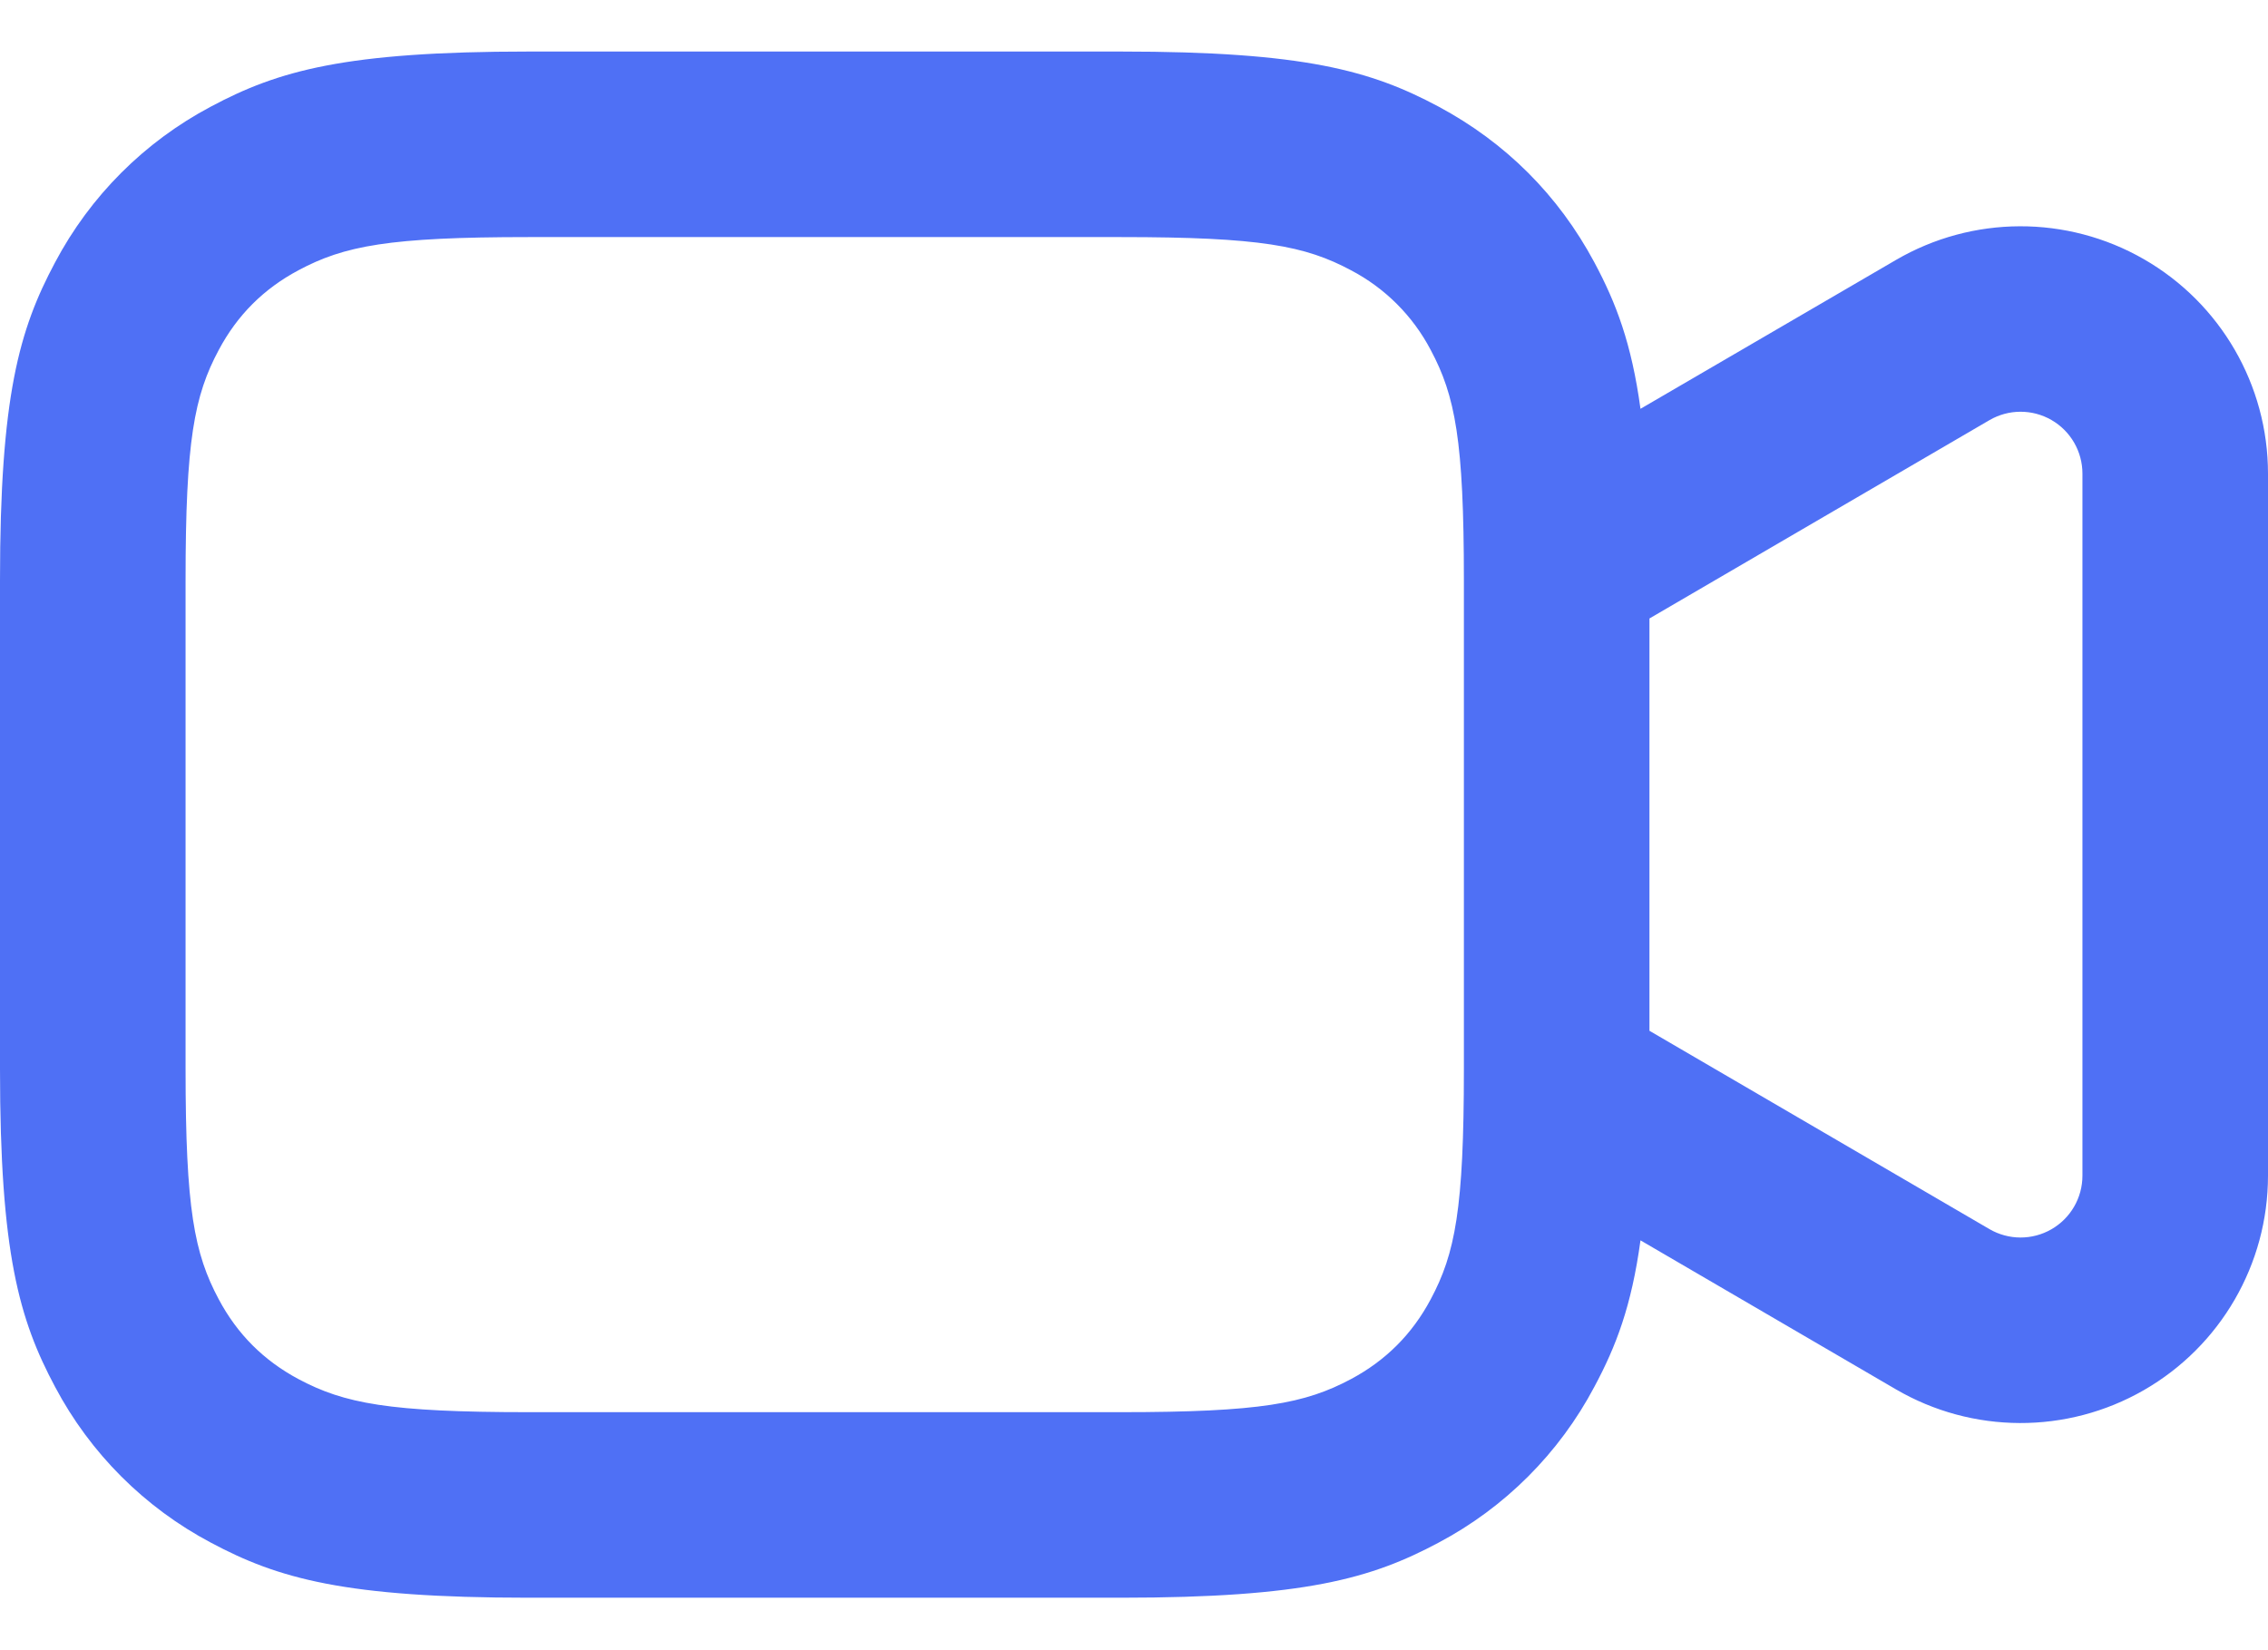
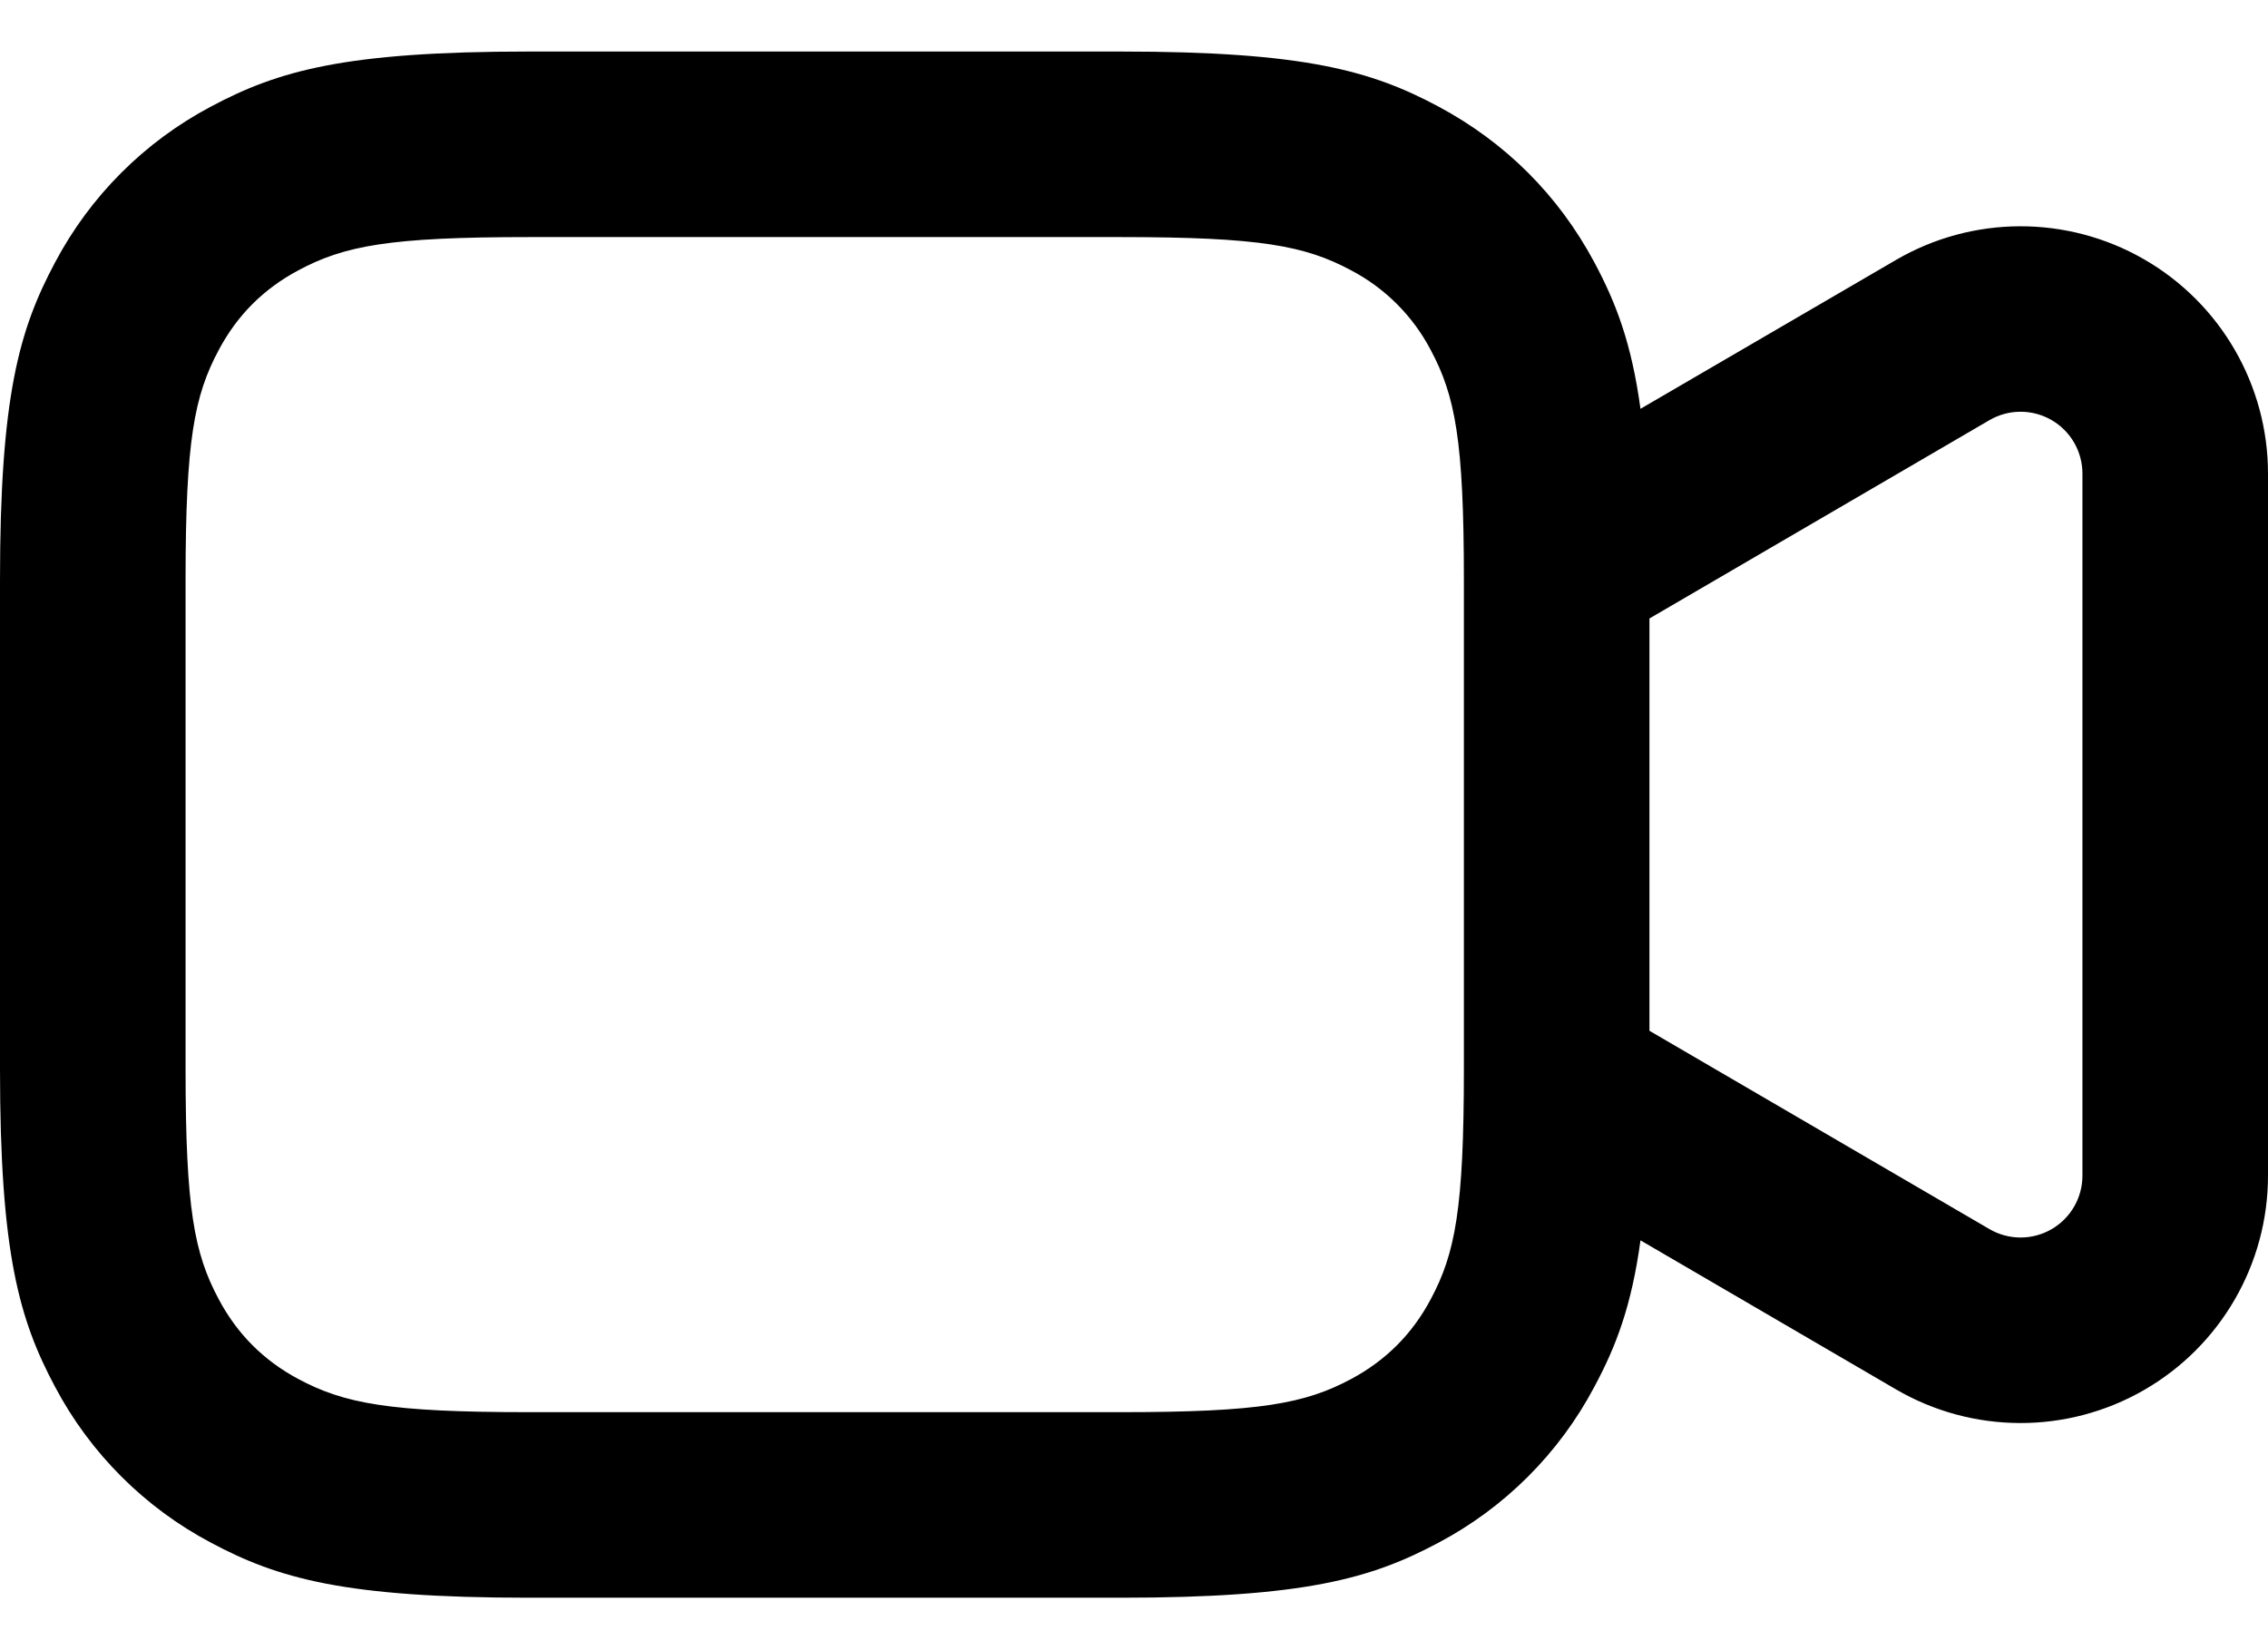
<svg xmlns="http://www.w3.org/2000/svg" width="22" height="16" viewBox="0 0 22 16">
  <g>
    <g>
-       <path fill="#4f70f5" d="M10.872.5c1.783 0 2.43.186 3.082.534.651.349 1.163.86 1.512 1.512.21.393.36.783.447 1.42l2.478-1.444A2.4 2.4 0 0 1 22 4.595v6.81a2.4 2.4 0 0 1-3.61 2.073l-2.477-1.445c-.087.638-.237 1.028-.447 1.42a3.635 3.635 0 0 1-1.512 1.513c-.652.348-1.299.534-3.082.534H5.128c-1.783 0-2.43-.186-3.082-.534a3.635 3.635 0 0 1-1.512-1.512C.186 12.802 0 12.155 0 10.372V5.628c0-1.783.186-2.43.534-3.082a3.635 3.635 0 0 1 1.512-1.512C2.698.686 3.345.5 5.128.5zM14.2 5.628c0-1.354-.084-1.788-.322-2.233a1.835 1.835 0 0 0-.773-.773c-.445-.238-.879-.322-2.233-.322H5.128c-1.354 0-1.788.084-2.233.322-.338.18-.593.435-.773.773-.238.445-.322.879-.322 2.233v4.744c0 1.354.084 1.788.322 2.233.18.338.435.593.773.774.445.237.879.321 2.233.321h5.744c1.354 0 1.788-.084 2.233-.321.338-.181.593-.436.773-.774.238-.445.322-.879.322-2.233zM16 10l3.298 1.924a.6.6 0 0 0 .902-.519v-6.81a.6.6 0 0 0-.902-.519L16 6z" />
+       <path fill="currentColor" d="M10.872.5c1.783 0 2.43.186 3.082.534.651.349 1.163.86 1.512 1.512.21.393.36.783.447 1.42l2.478-1.444A2.4 2.4 0 0 1 22 4.595v6.81a2.4 2.4 0 0 1-3.61 2.073l-2.477-1.445c-.087.638-.237 1.028-.447 1.42a3.635 3.635 0 0 1-1.512 1.513c-.652.348-1.299.534-3.082.534H5.128c-1.783 0-2.43-.186-3.082-.534a3.635 3.635 0 0 1-1.512-1.512C.186 12.802 0 12.155 0 10.372V5.628c0-1.783.186-2.43.534-3.082a3.635 3.635 0 0 1 1.512-1.512C2.698.686 3.345.5 5.128.5zM14.2 5.628c0-1.354-.084-1.788-.322-2.233a1.835 1.835 0 0 0-.773-.773c-.445-.238-.879-.322-2.233-.322H5.128c-1.354 0-1.788.084-2.233.322-.338.18-.593.435-.773.773-.238.445-.322.879-.322 2.233v4.744c0 1.354.084 1.788.322 2.233.18.338.435.593.773.774.445.237.879.321 2.233.321h5.744c1.354 0 1.788-.084 2.233-.321.338-.181.593-.436.773-.774.238-.445.322-.879.322-2.233zM16 10l3.298 1.924a.6.6 0 0 0 .902-.519v-6.81a.6.6 0 0 0-.902-.519L16 6z" />
    </g>
  </g>
</svg>
